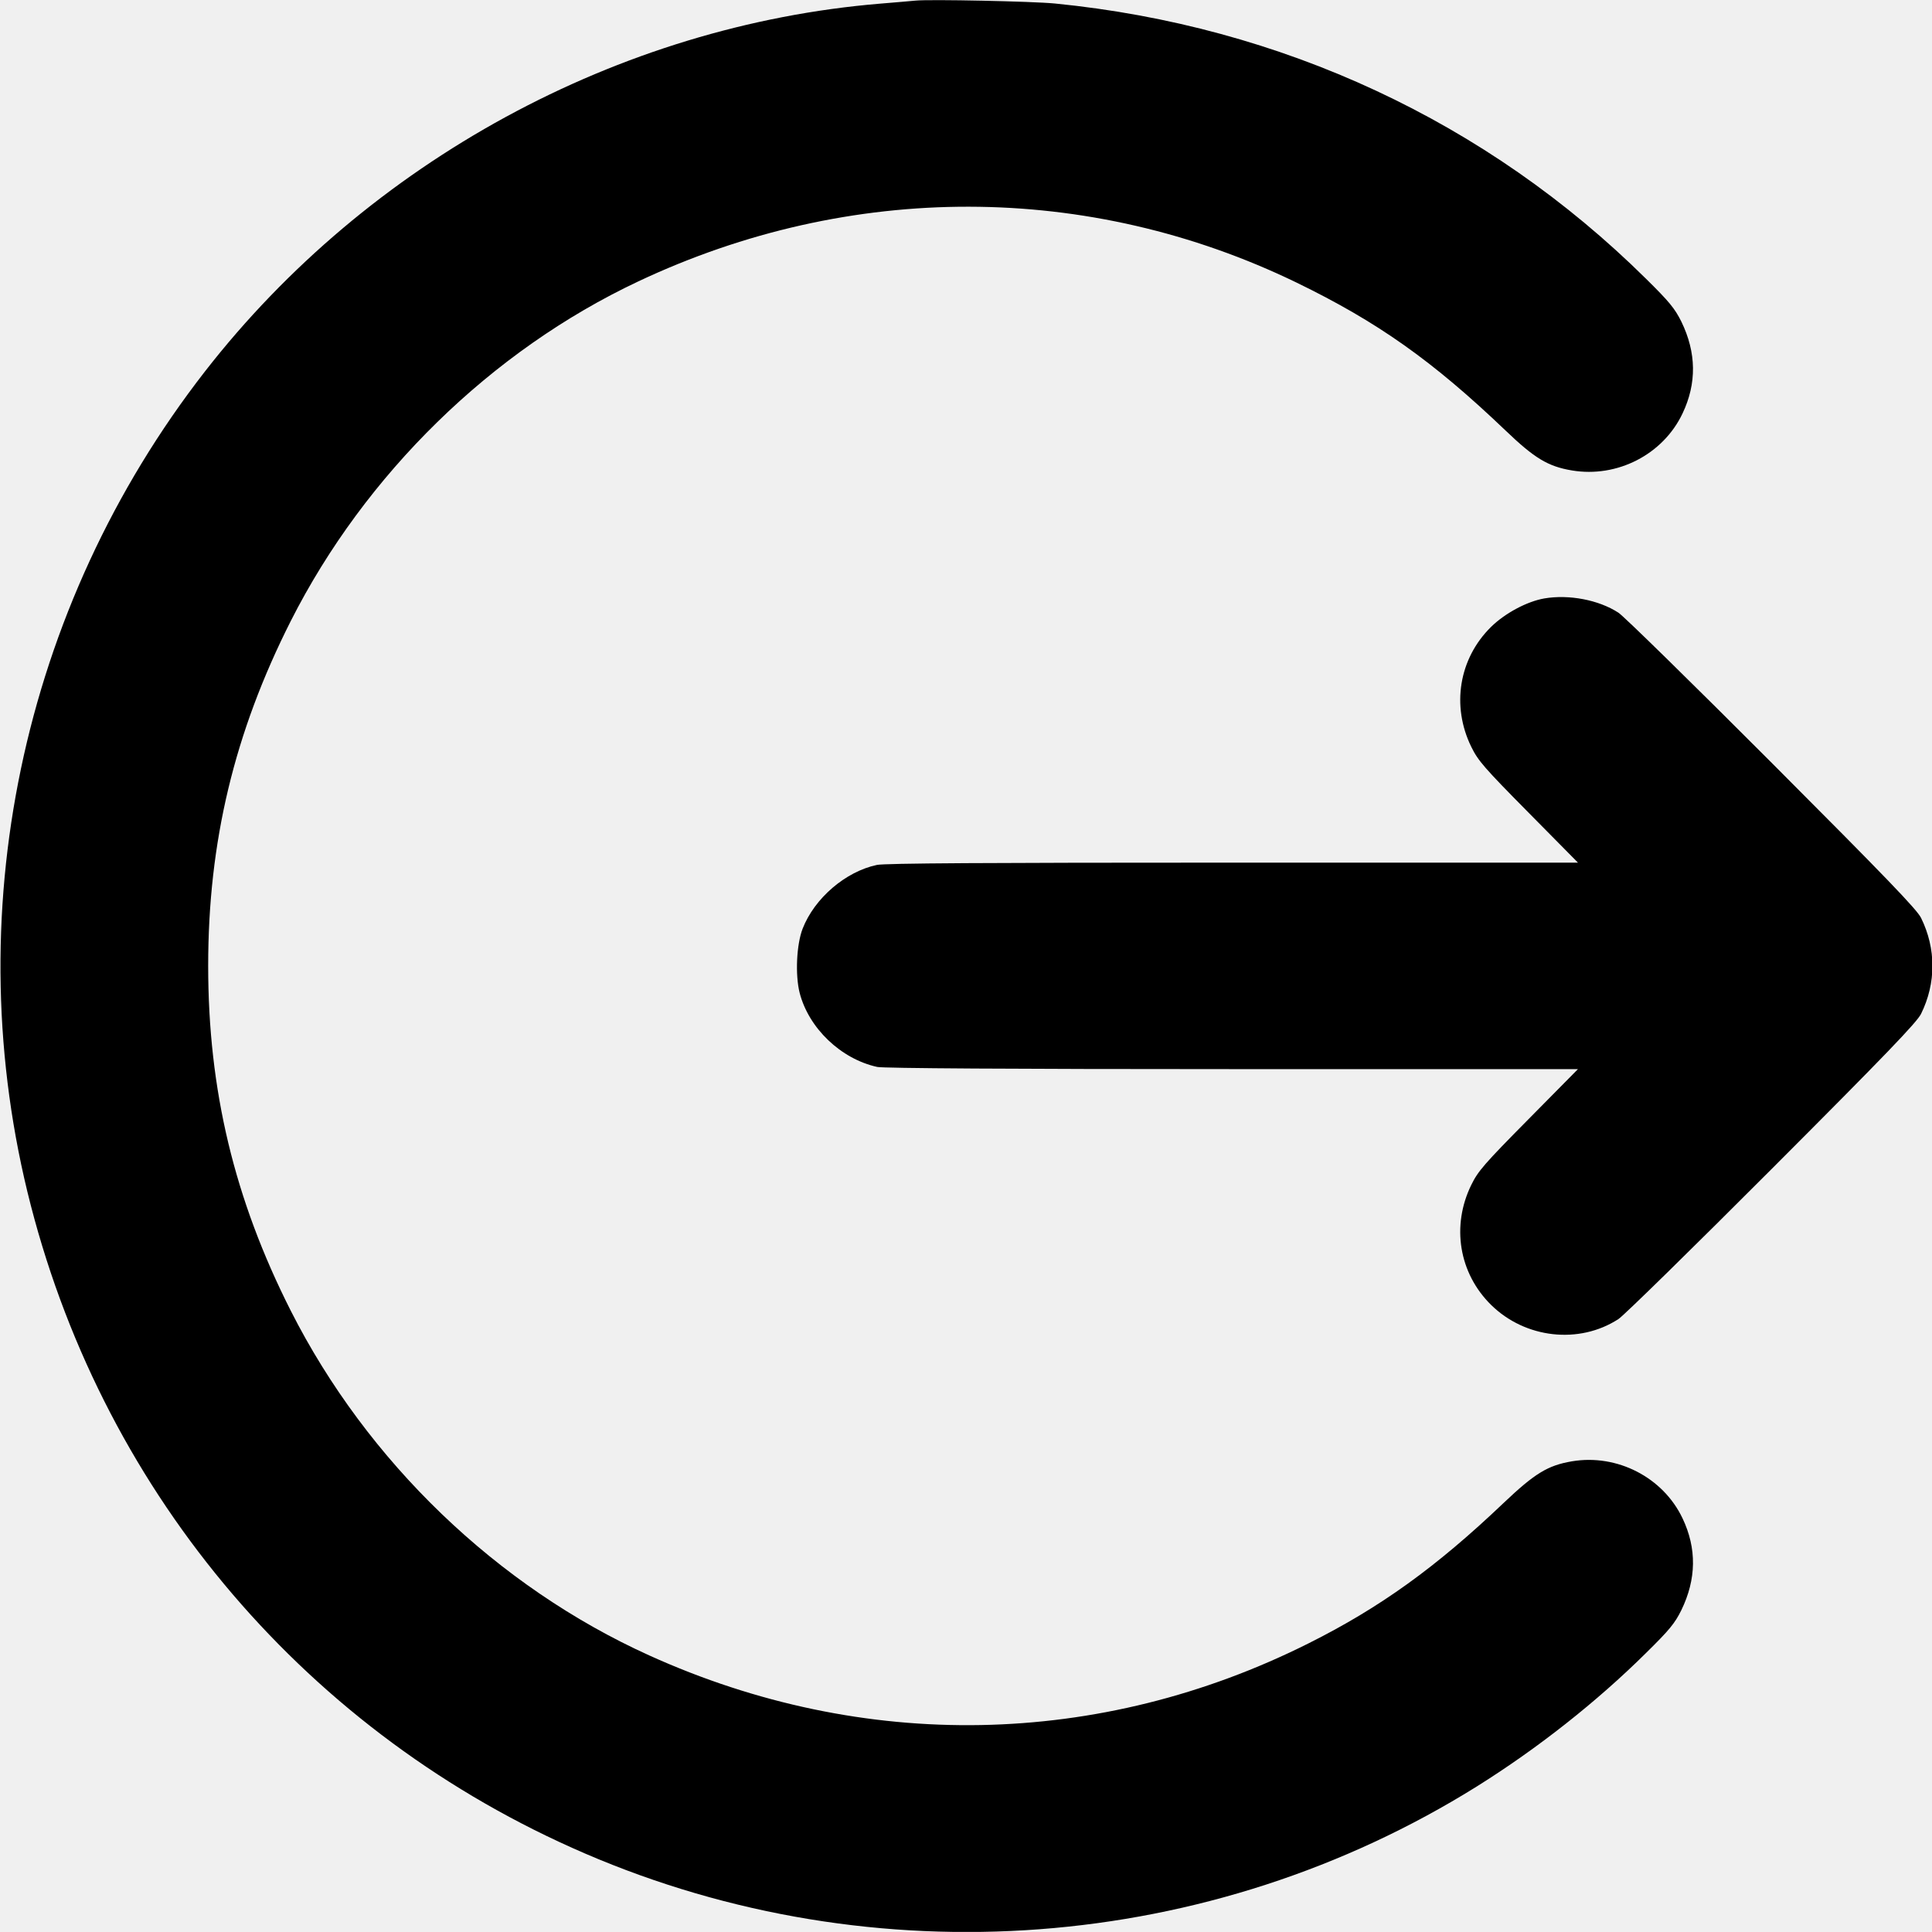
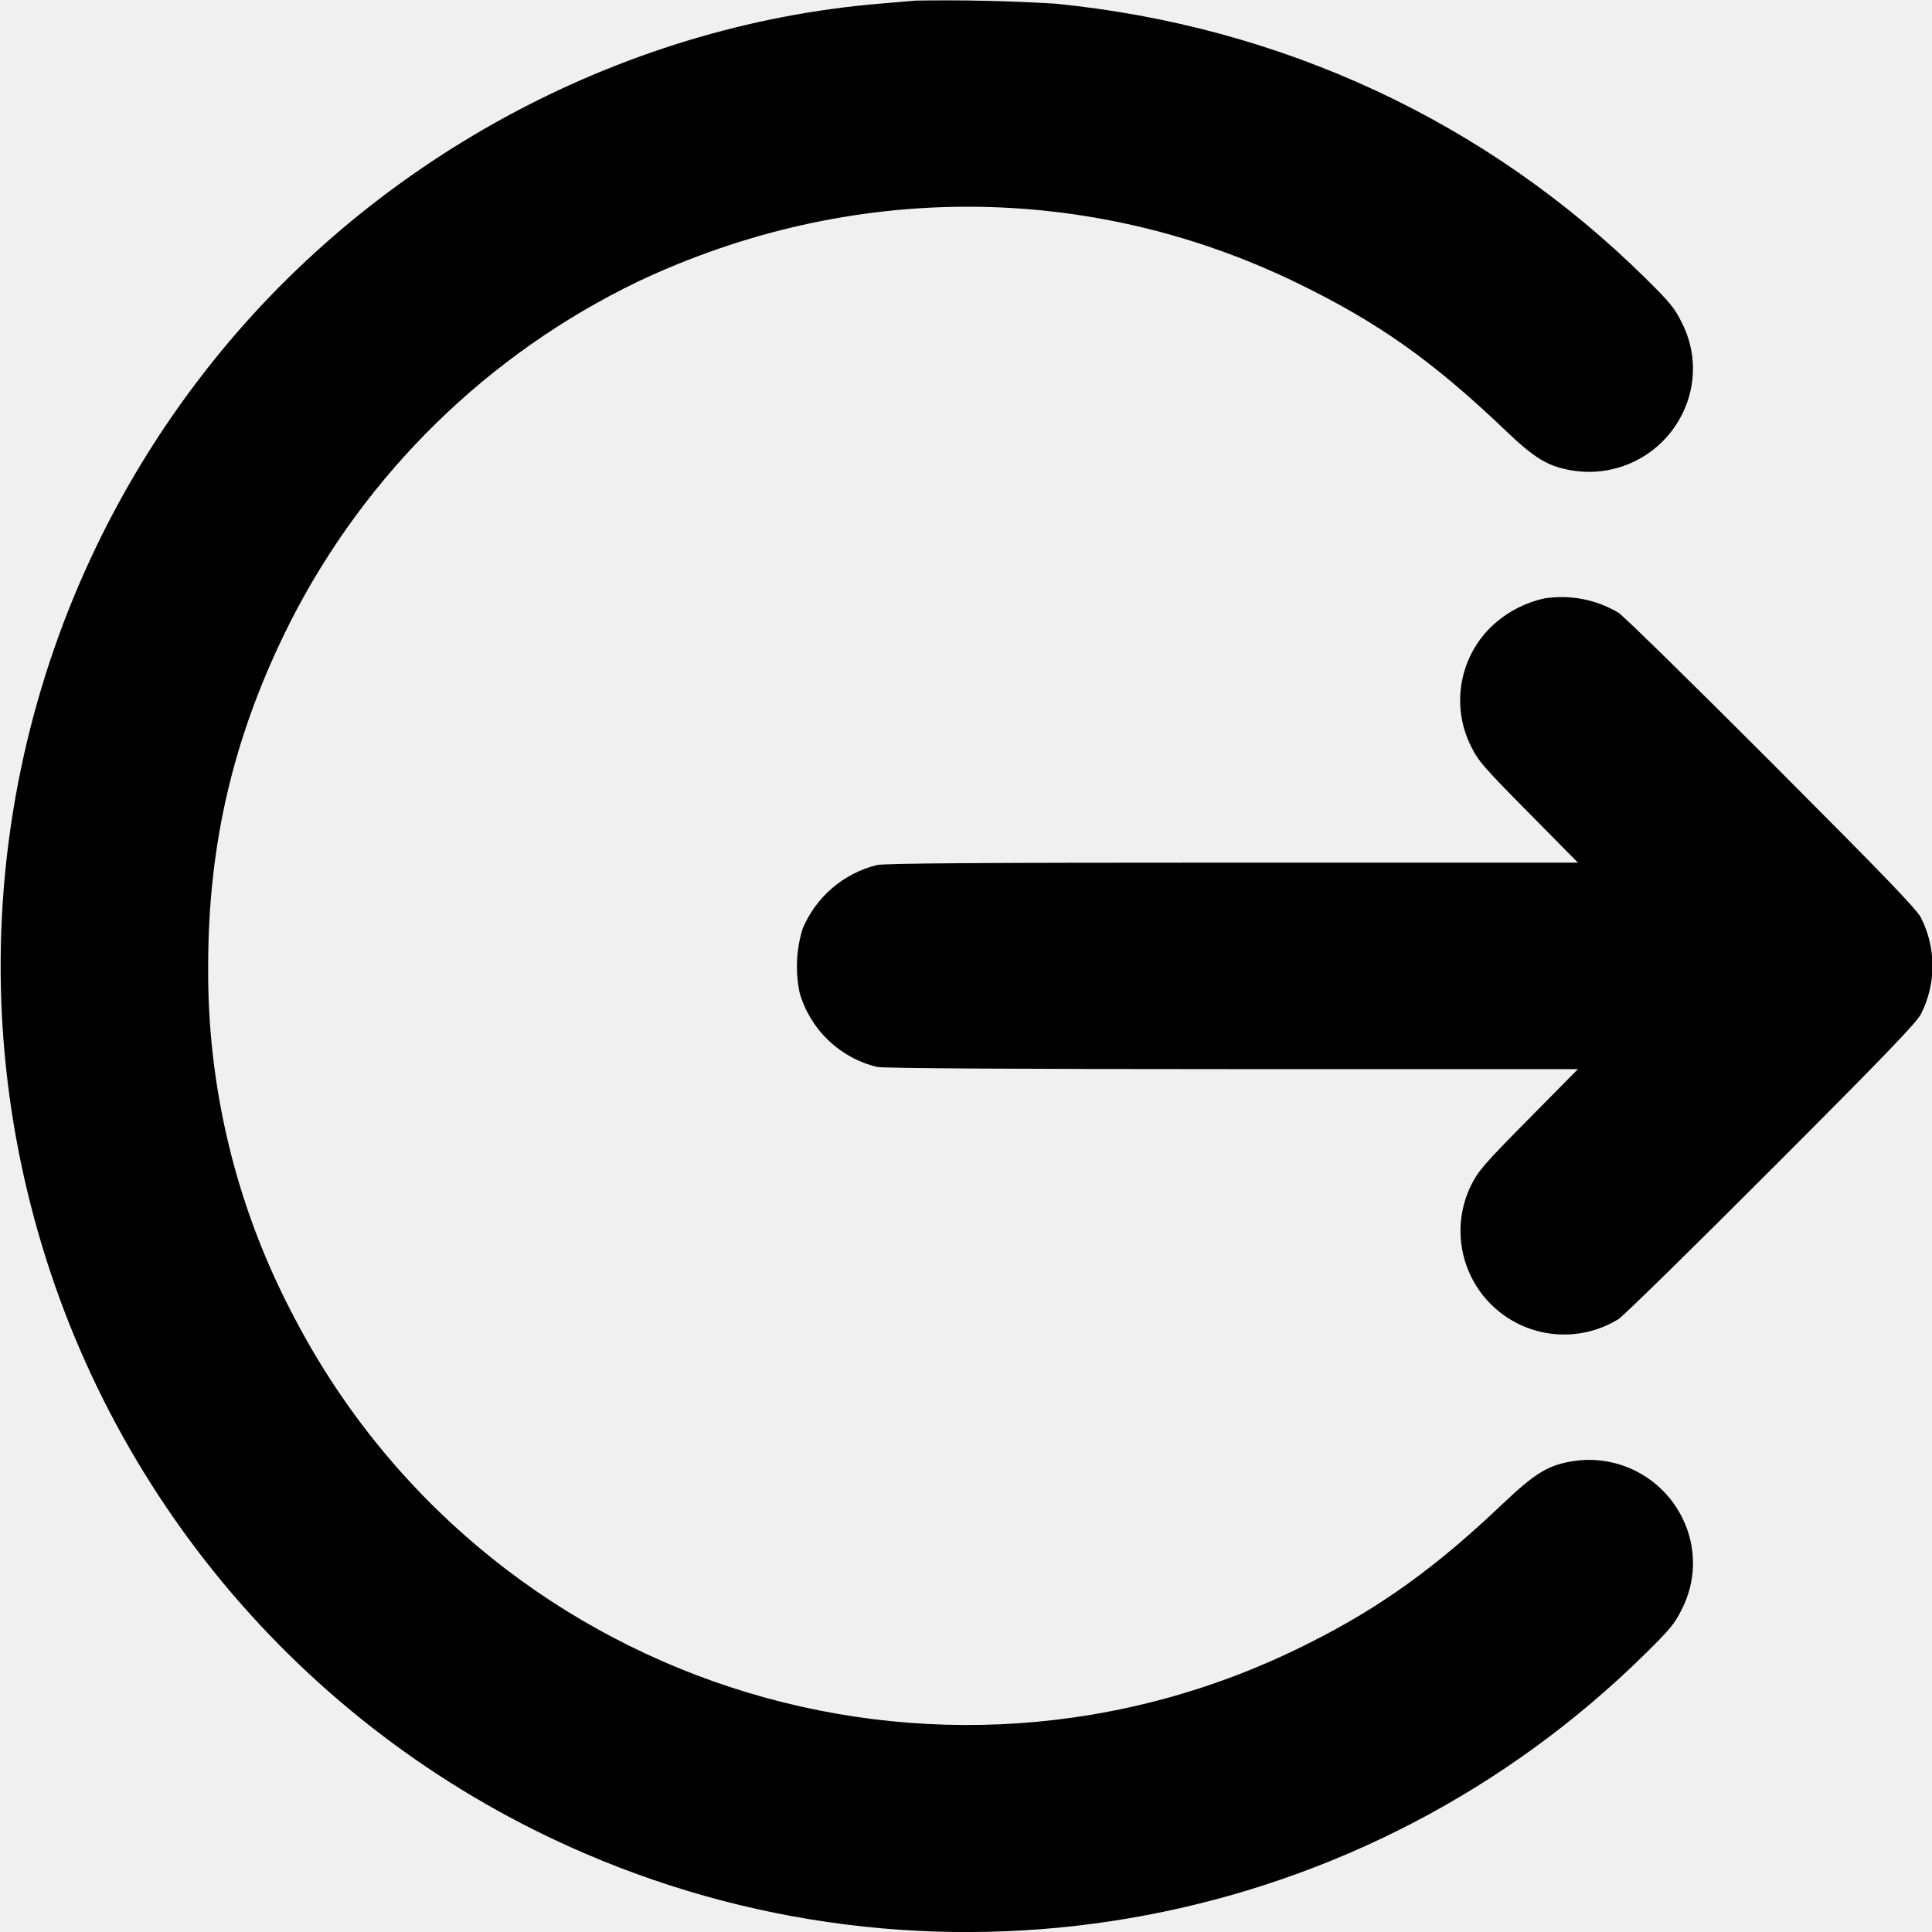
- <svg xmlns="http://www.w3.org/2000/svg" width="16" height="16" viewBox="0 0 16 16" fill="none">
-   <g clip-path="url(#clip0_8874_15300)">
-     <path fill-rule="evenodd" clip-rule="evenodd" d="M7.582 0.005C7.544 0.009 7.413 0.02 7.291 0.03C5.122 0.21 3.051 1.338 1.699 3.074C0.173 5.034 -0.362 7.593 0.255 9.982C0.879 12.399 2.559 14.365 4.845 15.35C7.245 16.384 10.022 16.174 12.233 14.793C12.733 14.48 13.223 14.094 13.631 13.69C13.826 13.498 13.87 13.444 13.924 13.335C14.049 13.078 14.053 12.824 13.934 12.574C13.773 12.235 13.393 12.039 13.018 12.102C12.818 12.136 12.711 12.201 12.45 12.449C11.893 12.979 11.429 13.313 10.838 13.609C9.107 14.477 7.152 14.513 5.378 13.71C4.116 13.139 3.041 12.105 2.408 10.855C1.94 9.93 1.724 9.026 1.724 7.999C1.724 6.972 1.94 6.069 2.408 5.143C3.024 3.926 4.069 2.904 5.285 2.331C7.042 1.502 9.016 1.506 10.737 2.34C11.41 2.667 11.864 2.988 12.469 3.566C12.708 3.795 12.82 3.863 13.018 3.896C13.393 3.959 13.773 3.764 13.934 3.424C14.053 3.174 14.049 2.92 13.924 2.663C13.87 2.555 13.826 2.5 13.631 2.308C12.315 1.007 10.614 0.215 8.736 0.029C8.551 0.011 7.703 -0.007 7.582 0.005ZM12.789 4.956C12.646 4.981 12.464 5.078 12.348 5.192C12.082 5.454 12.018 5.846 12.185 6.186C12.241 6.3 12.291 6.358 12.658 6.729L13.068 7.144H10.21C8.175 7.144 7.326 7.149 7.262 7.163C7.002 7.218 6.745 7.439 6.647 7.691C6.596 7.823 6.585 8.073 6.622 8.221C6.697 8.515 6.964 8.77 7.265 8.836C7.314 8.847 8.381 8.854 10.205 8.854L13.068 8.854L12.658 9.269C12.291 9.64 12.241 9.698 12.185 9.812C12.018 10.152 12.082 10.544 12.348 10.806C12.631 11.085 13.078 11.135 13.403 10.924C13.447 10.896 14.018 10.336 14.673 9.68C15.622 8.73 15.873 8.468 15.909 8.397C16.035 8.142 16.035 7.856 15.909 7.601C15.873 7.53 15.622 7.269 14.673 6.318C14.018 5.662 13.447 5.102 13.403 5.074C13.24 4.968 12.993 4.921 12.789 4.956Z" fill="currentColor" />
+ <svg xmlns="http://www.w3.org/2000/svg" width="16" height="16" fill="none">
+   <g clip-path="url(#a)">
+     <path fill="currentColor" fill-rule="evenodd" d="M7.582.005A30.91 30.91 0 0 1 7.29.03C5.12.21 3.05 1.338 1.699 3.074A8.007 8.007 0 0 0 .255 9.982a7.99 7.99 0 0 0 4.59 5.368 8.005 8.005 0 0 0 8.786-1.66c.195-.192.24-.246.293-.355a.836.836 0 0 0 .01-.761.862.862 0 0 0-.916-.472c-.2.034-.307.1-.568.347-.556.53-1.02.864-1.612 1.16a6.281 6.281 0 0 1-8.43-2.754 6.093 6.093 0 0 1-.684-2.856c0-1.027.216-1.93.684-2.856a6.297 6.297 0 0 1 2.877-2.812c1.757-.829 3.731-.825 5.452.01.673.326 1.127.647 1.732 1.225.24.23.351.297.549.33a.862.862 0 0 0 .916-.472.836.836 0 0 0-.01-.76c-.054-.11-.098-.164-.293-.356C12.315 1.007 10.614.215 8.736.03A15.33 15.33 0 0 0 7.58.005Zm5.207 4.951a.924.924 0 0 0-.441.236.851.851 0 0 0-.163.994c.056.114.106.172.473.543l.41.415H10.21c-2.035 0-2.884.005-2.948.02a.903.903 0 0 0-.615.527 1.067 1.067 0 0 0-.025.53.882.882 0 0 0 .643.615c.05.011 1.116.018 2.94.018h2.863l-.41.415c-.367.371-.417.43-.473.543a.858.858 0 0 0 1.219 1.112c.043-.028.614-.588 1.269-1.244.949-.95 1.2-1.212 1.236-1.283a.881.881 0 0 0 0-.796c-.036-.071-.287-.332-1.236-1.283-.655-.656-1.226-1.216-1.27-1.244a.92.92 0 0 0-.614-.118Z" clip-rule="evenodd" />
  </g>
  <defs>
-     <clipPath id="clip0_8874_15300">
-       <rect width="16" height="16" fill="white" transform="translate(0 -0.000732422)" />
+     <clipPath id="a">
+       <path fill="#fff" d="M0 0h16v16H0z" />
    </clipPath>
  </defs>
</svg>
